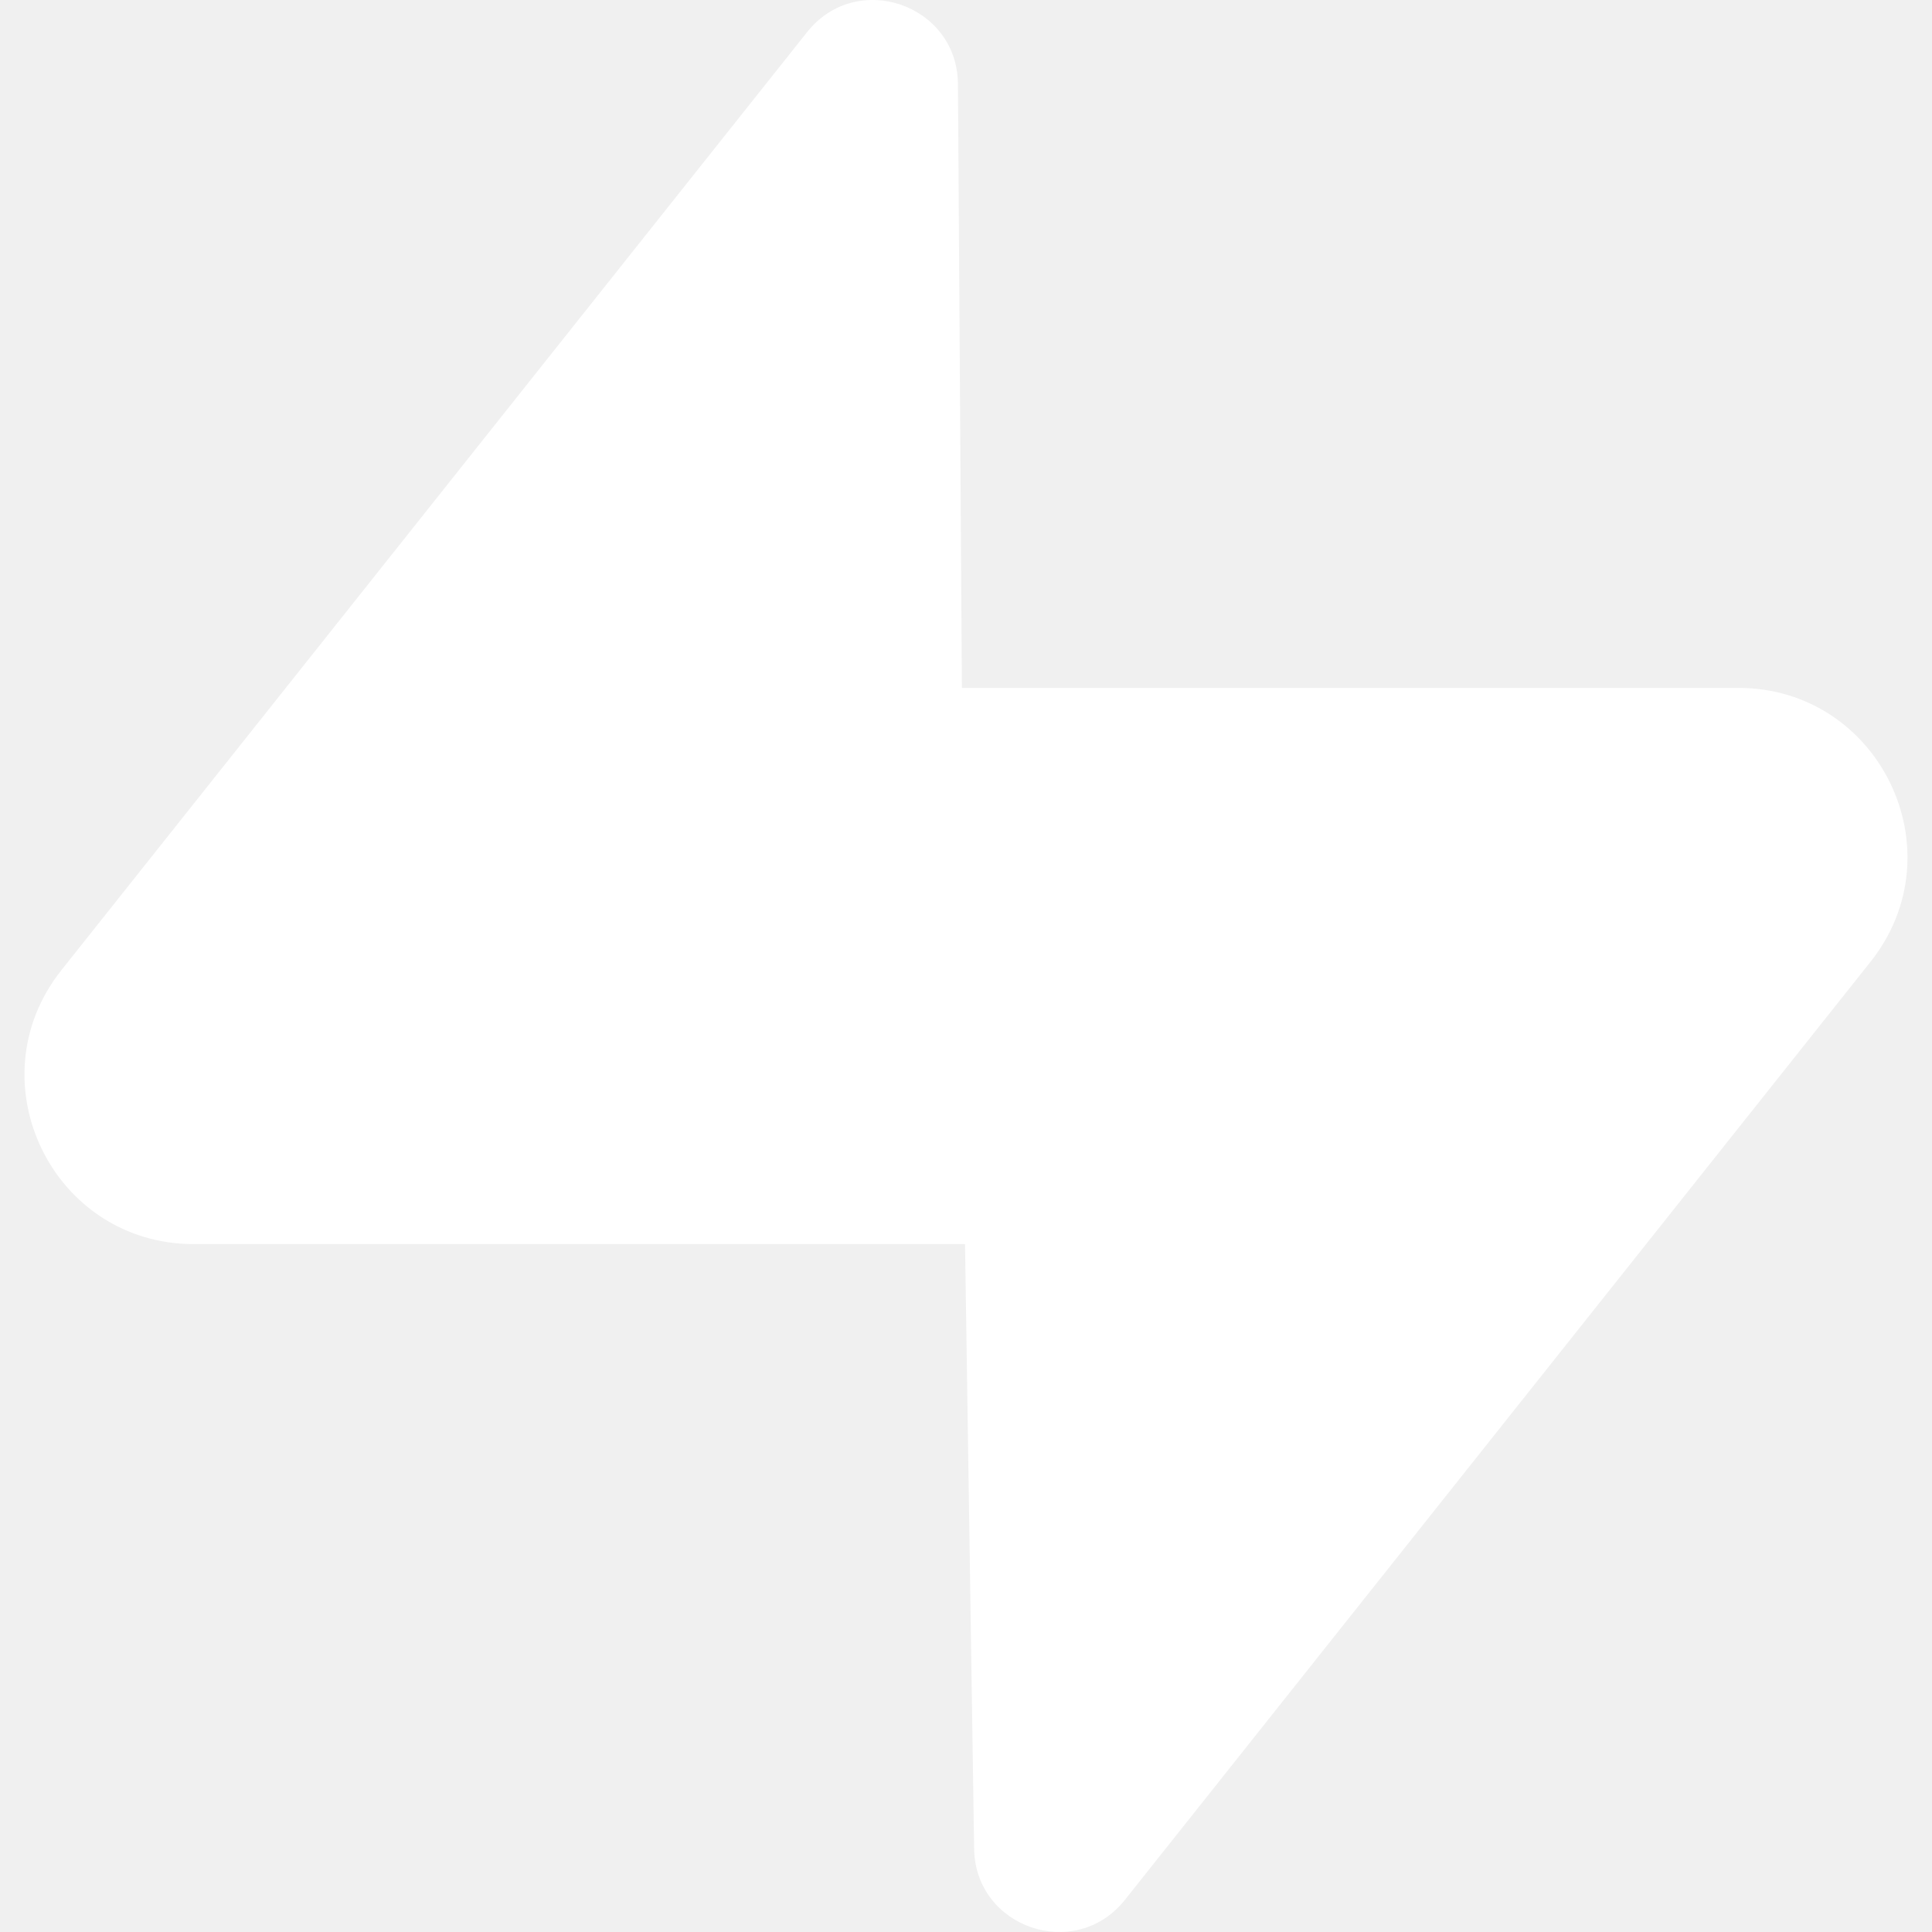
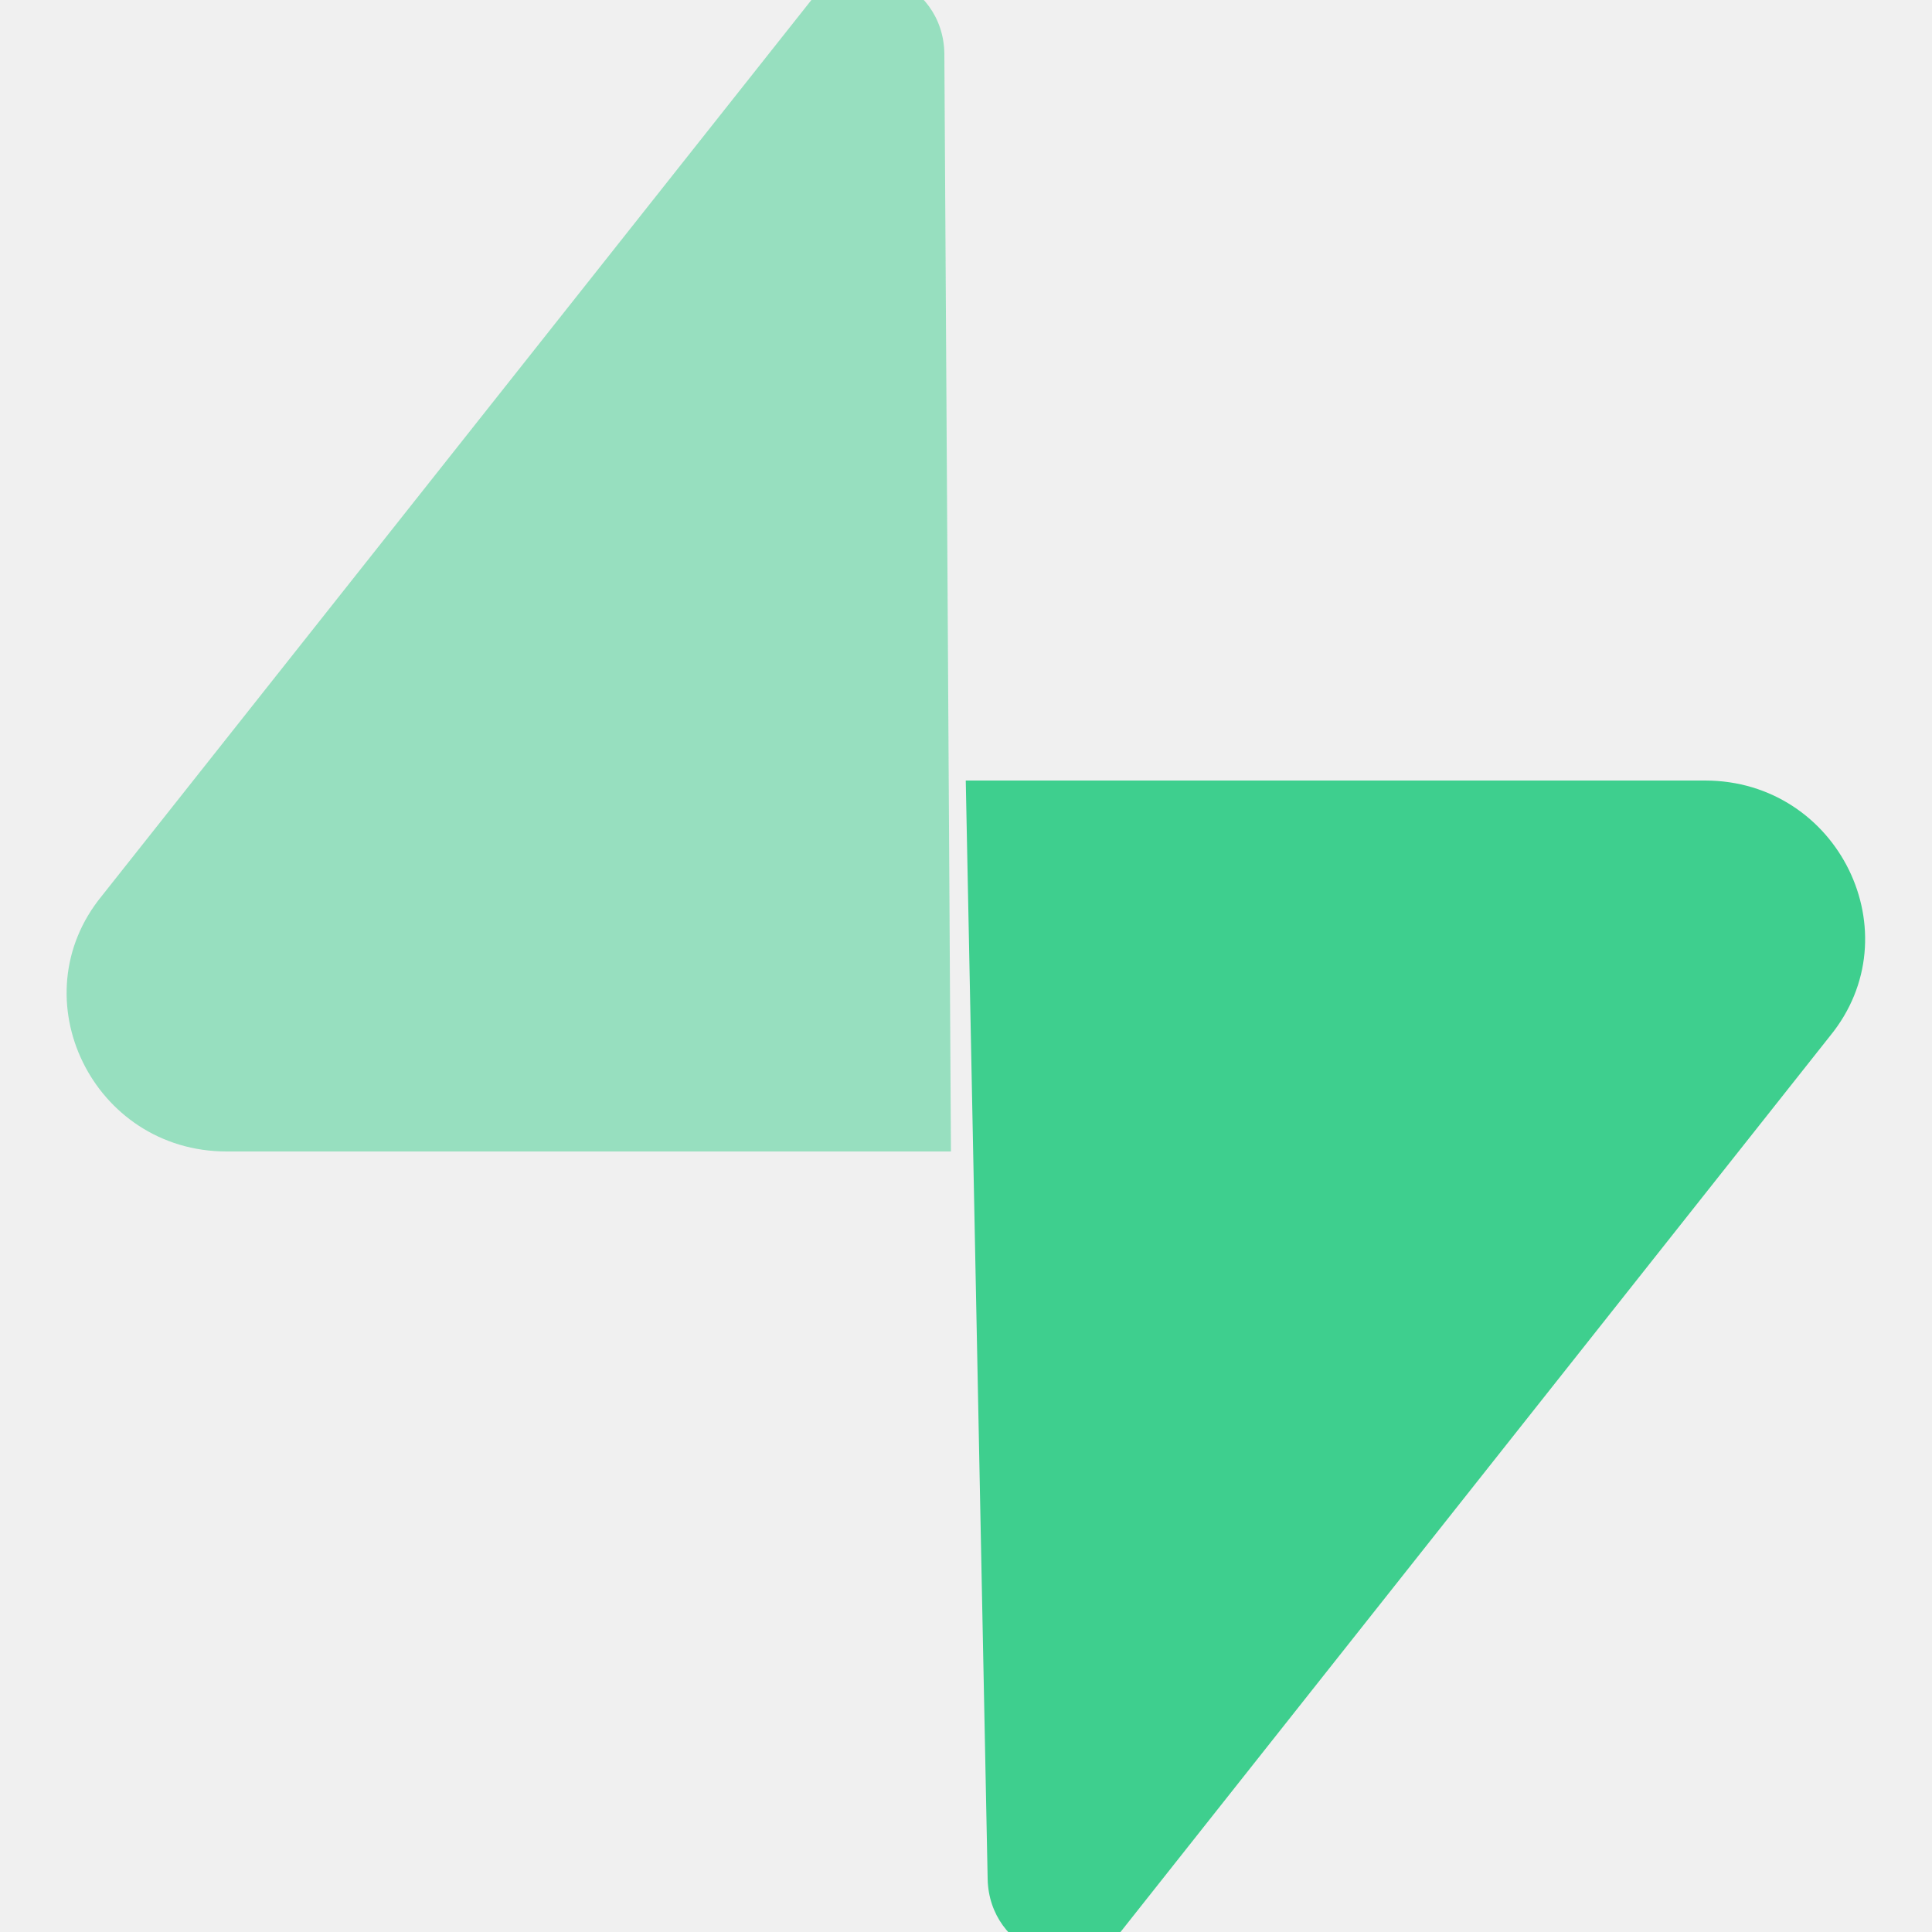
- <svg xmlns="http://www.w3.org/2000/svg" fill="#ffffff" role="img" viewBox="0 0 24 24">
-   <path d="M11.9 1.036c-.015-.986-1.26-1.41-1.874-.637L.764 12.05C-.33 13.427.65 15.455 2.409 15.455h9.579l.113 7.51c.014.985 1.259 1.408 1.873.636l9.262-11.653c1.093-1.375.113-3.403-1.645-3.403h-9.642z" />
+ <svg xmlns="http://www.w3.org/2000/svg" viewBox="0 0 24 24">
+   <path fill="#3ECF8E" d="M13.922 23.998c-.548.674-1.635.243-1.653-.657l-.272-13.645h9.183c1.661 0 2.592 1.906 1.551 3.176l-8.81 11.126z" />
+   <path fill="#3ECF8E" fill-opacity=".5" d="M10.078.002c.548-.674 1.635-.243 1.653.657l.082 13.645H2.816c-1.66 0-2.591-1.906-1.55-3.176L10.078.002z" />
</svg>
